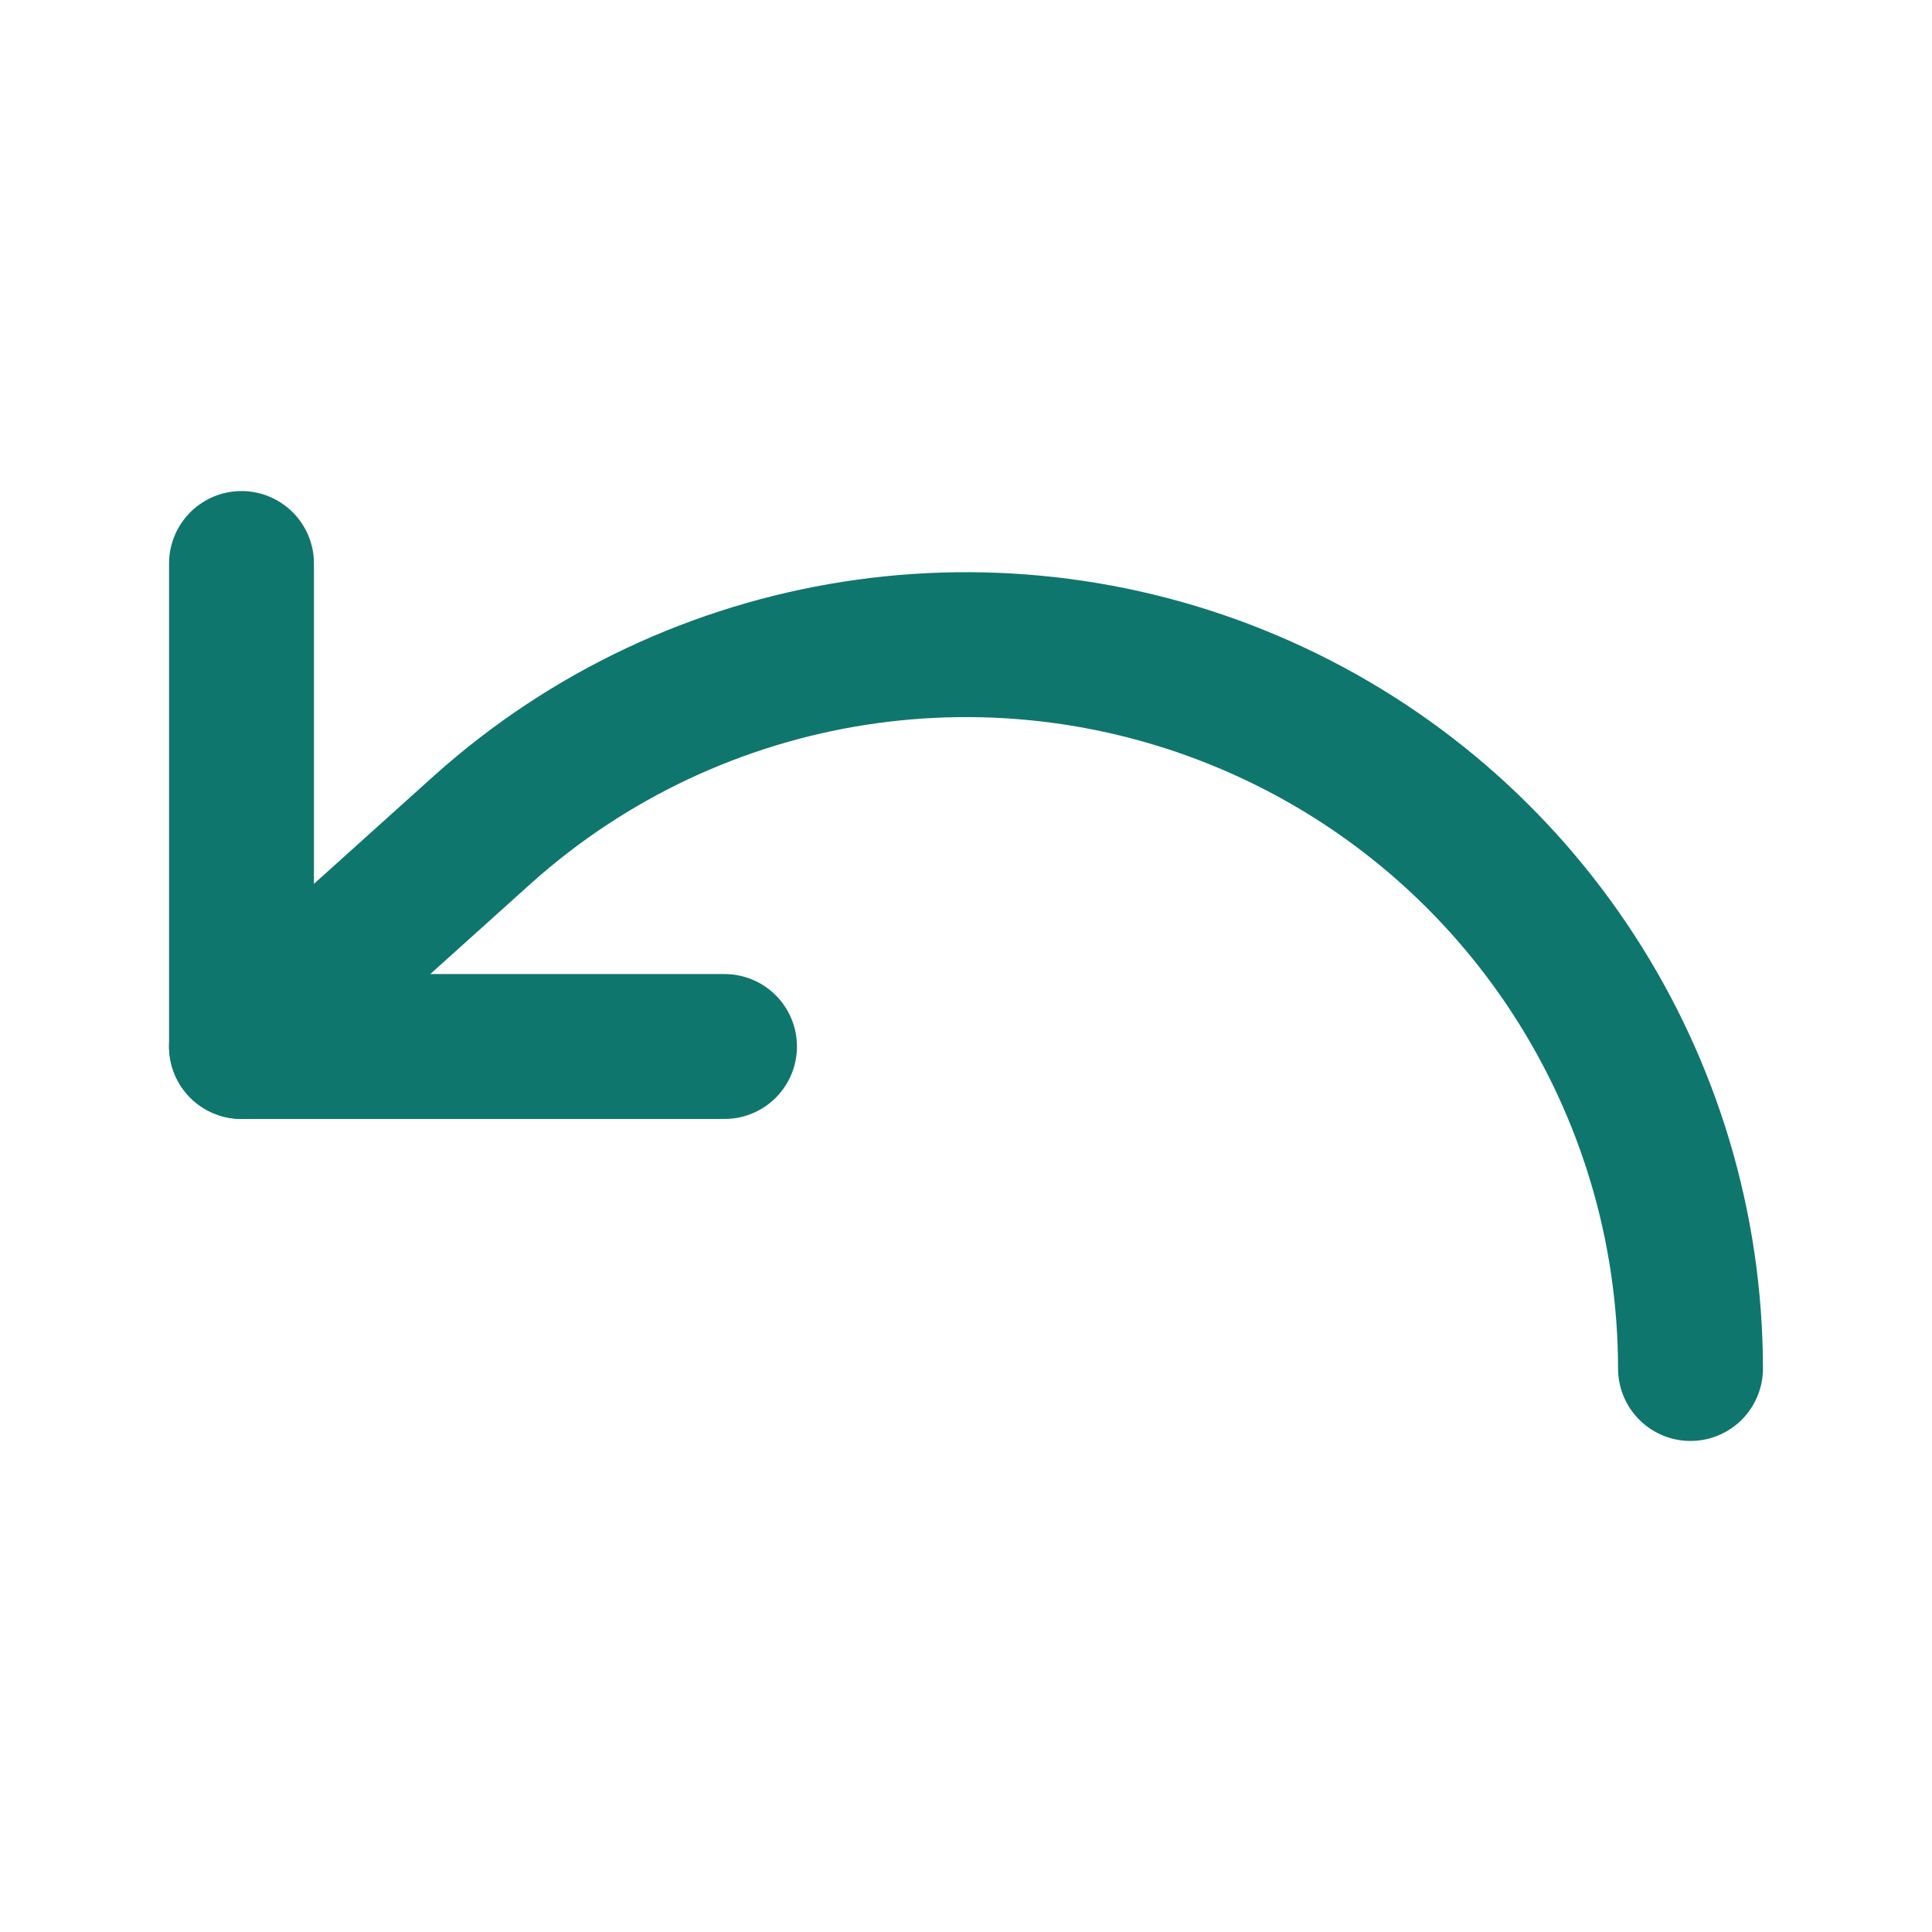
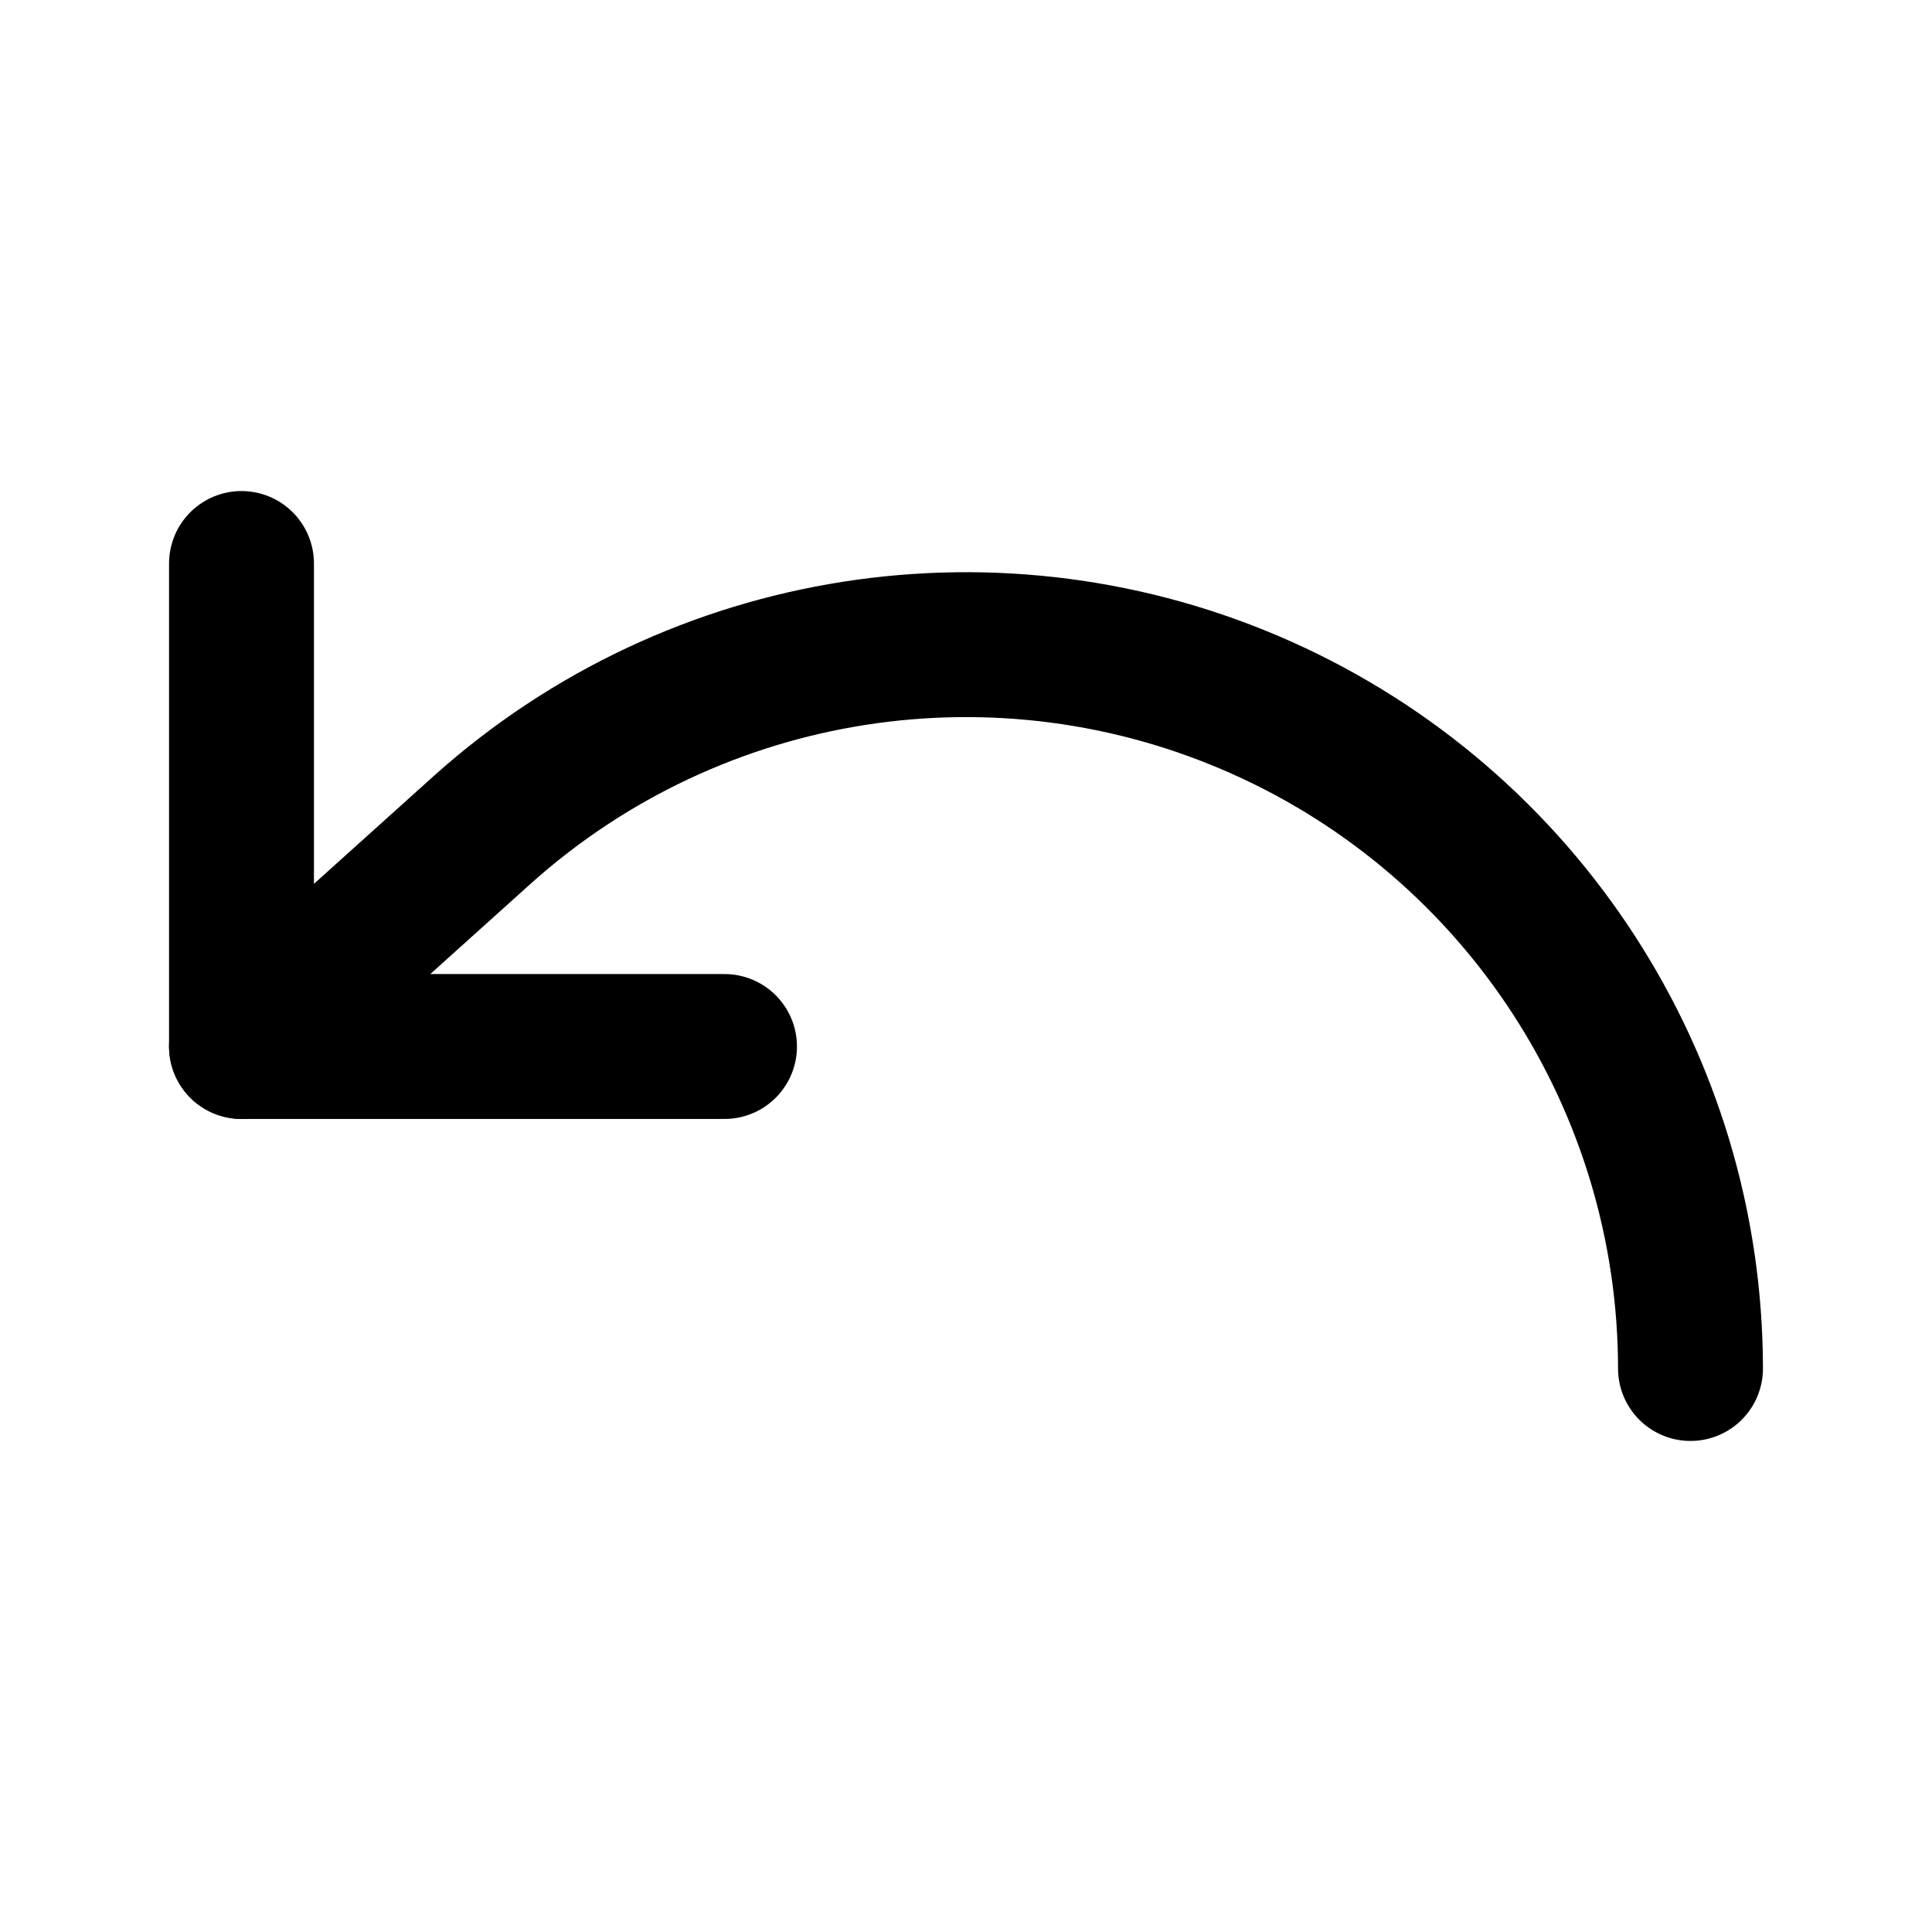
- <svg xmlns="http://www.w3.org/2000/svg" viewBox="0 0 24 24" width="24" height="24" fill="none" stroke="#0F766E" stroke-width="1.8" stroke-linecap="round" stroke-linejoin="round">
+ <svg xmlns="http://www.w3.org/2000/svg" viewBox="0 0 24 24" width="24" height="24" fill="none" stroke="currentColor" stroke-width="1.8" stroke-linecap="round" stroke-linejoin="round">
  <path d="M3 7v6h6" />
  <path d="M21 17a9 9 0 0 0-15-6.7L3 13" />
</svg>
